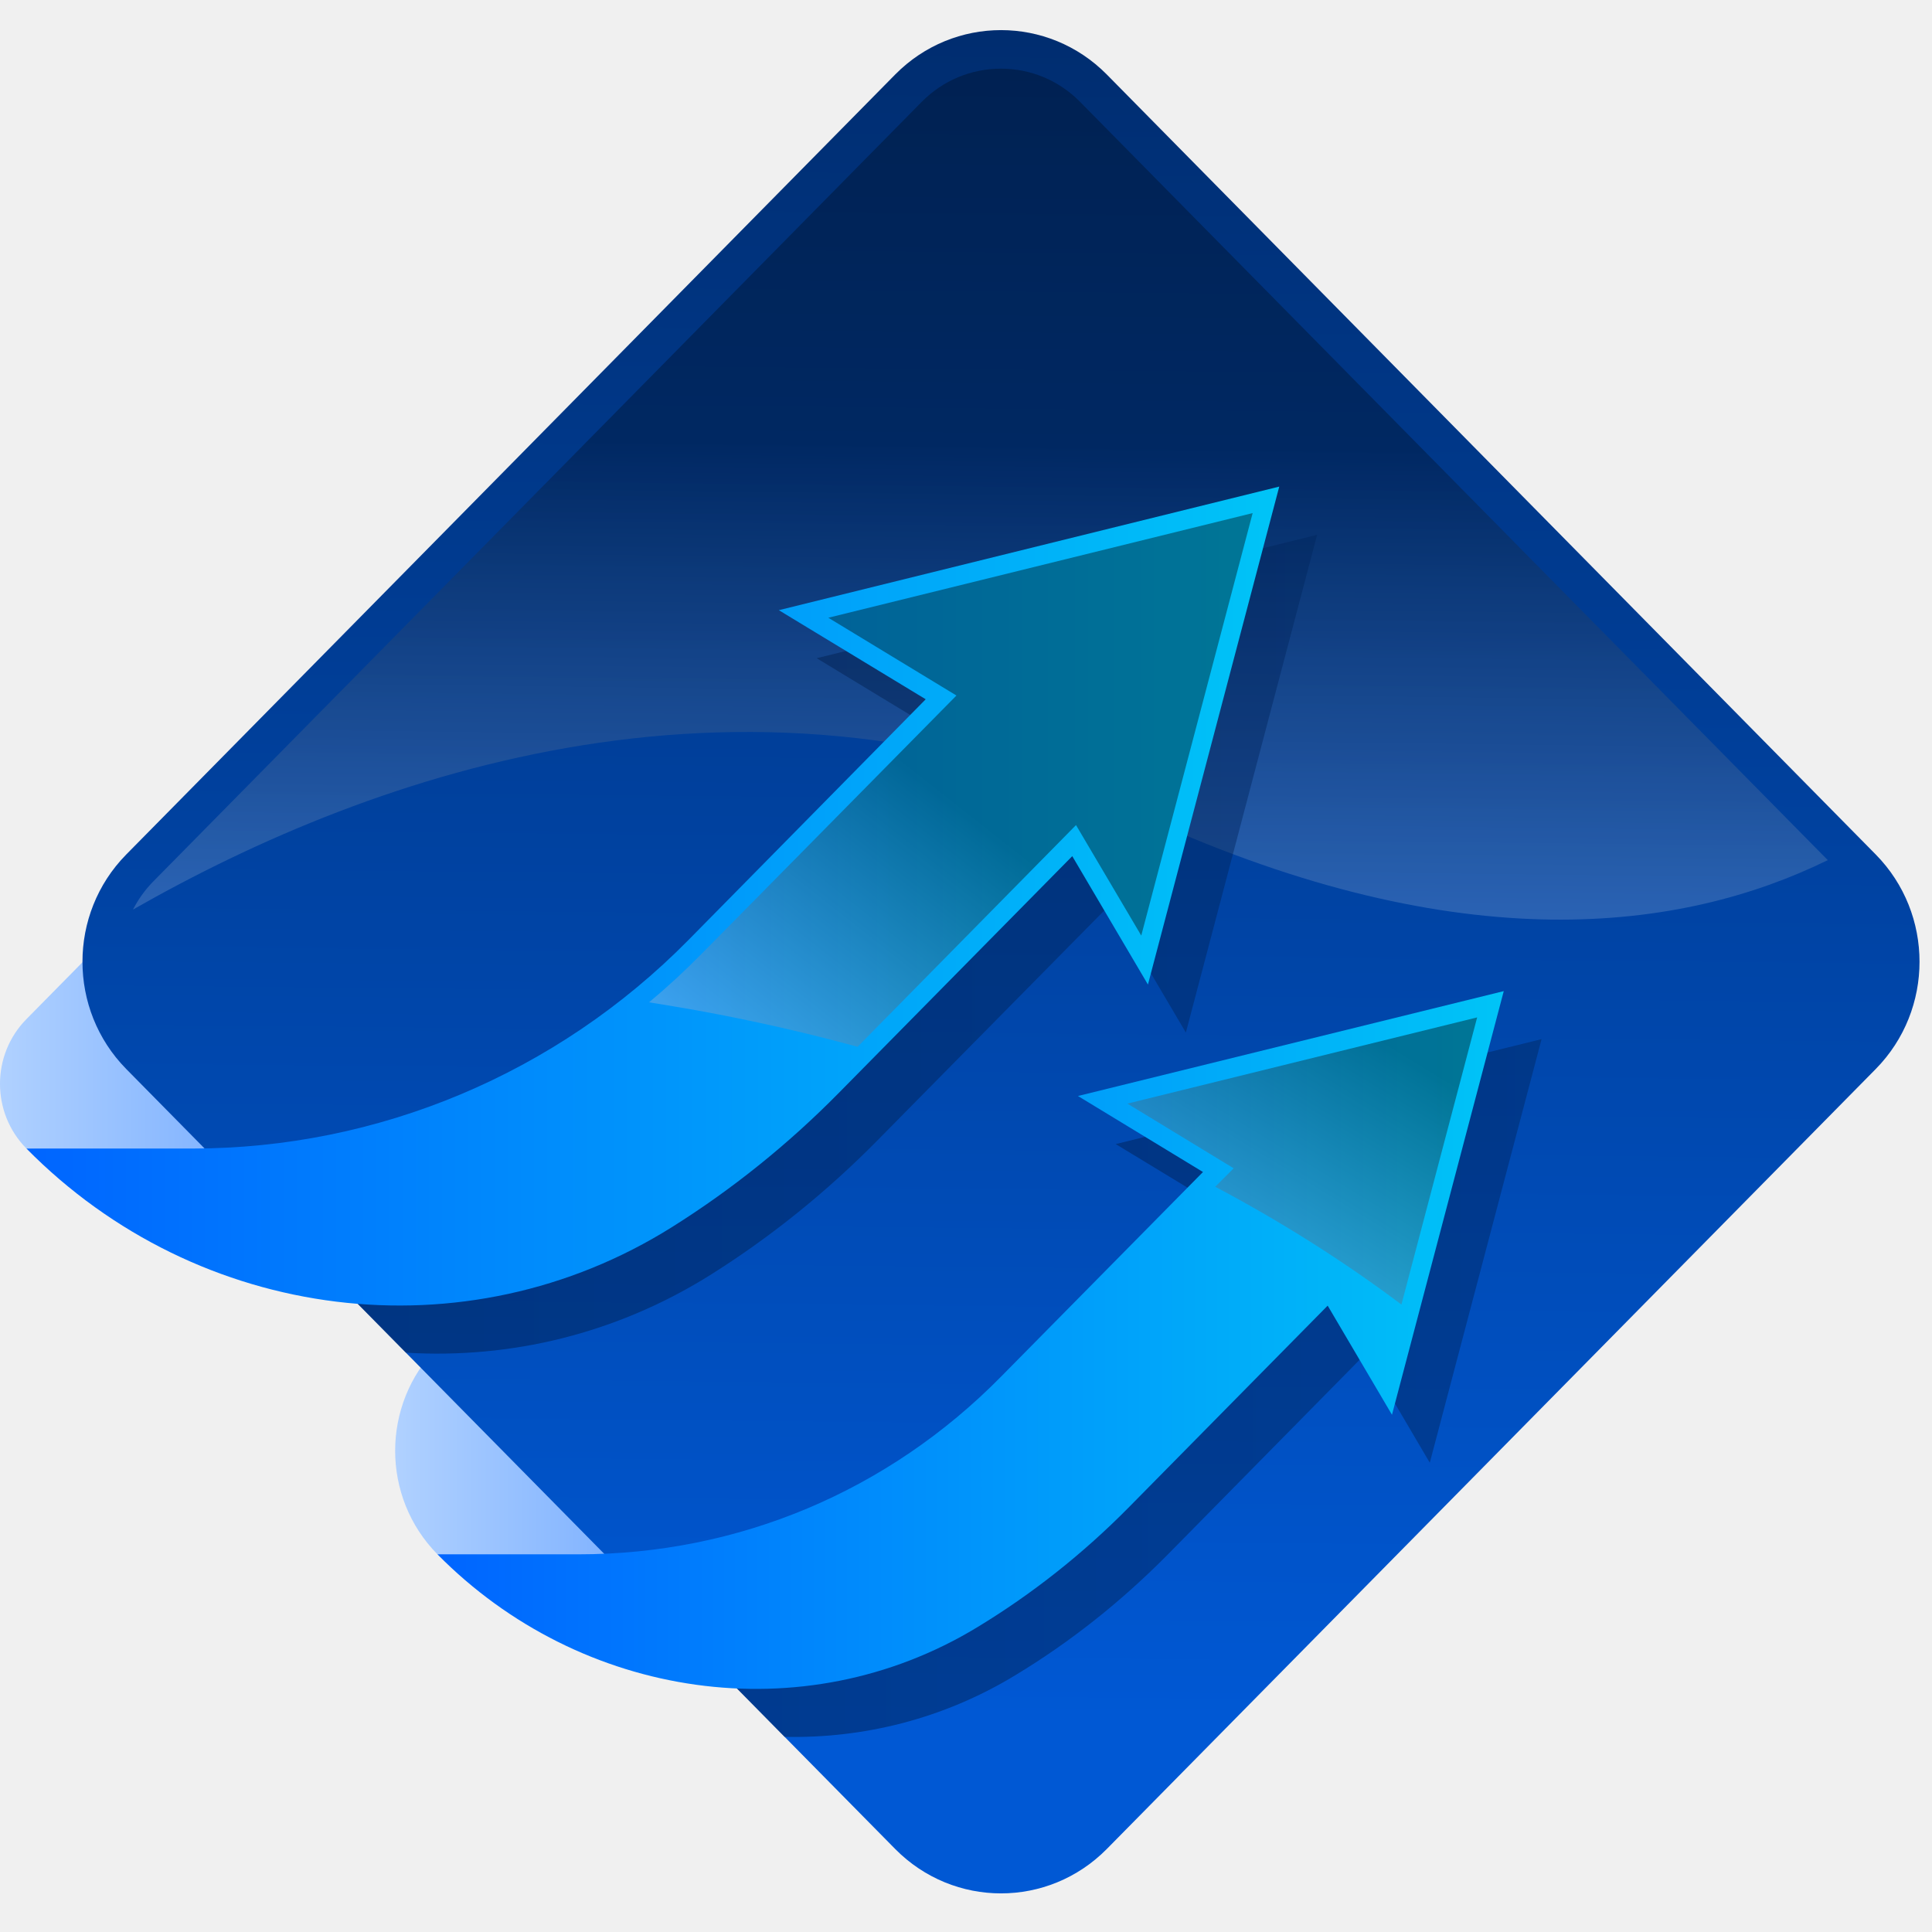
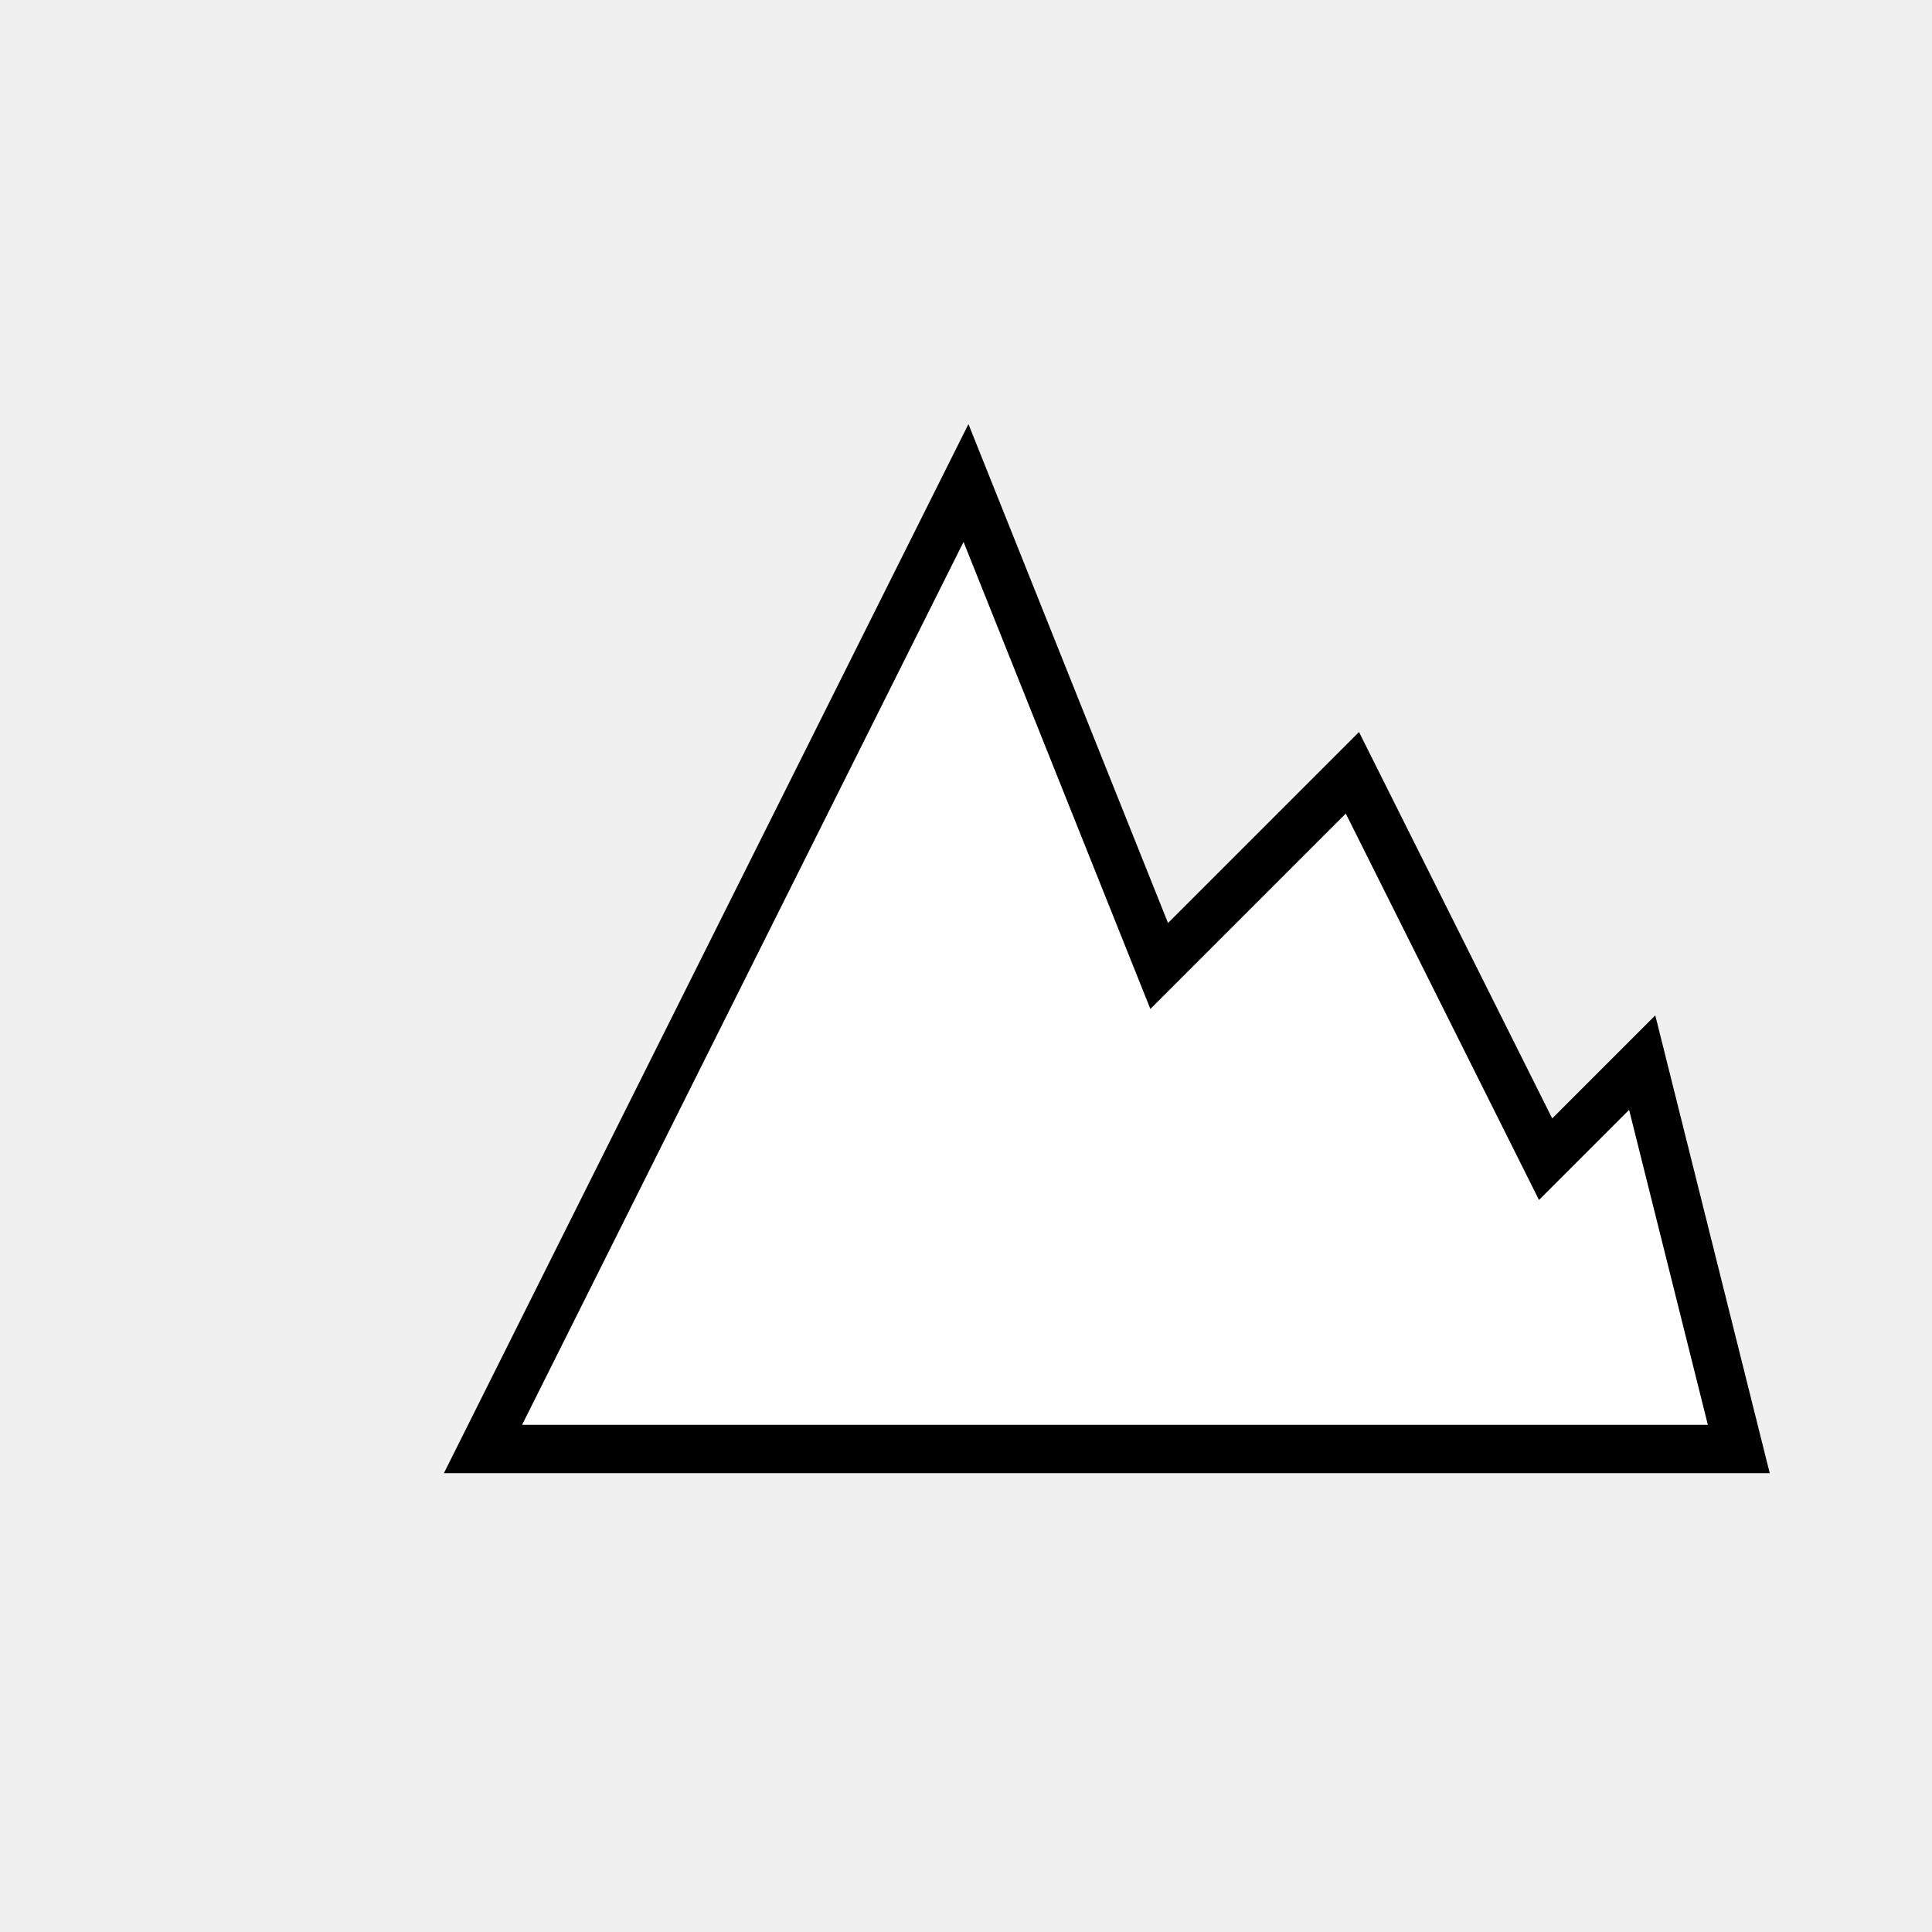
- <svg xmlns="http://www.w3.org/2000/svg" width="35" height="35" viewBox="0 0 35 35" fill="none">
-   <path d="M7.925 28.158C6.903 27.122 6.903 25.443 7.925 24.407L9.749 22.557L15.297 28.349L11.826 29.25L7.925 28.158Z" fill="url(#paint0_linear_3363_47878)" />
-   <path d="M0.479 20.807C-0.16 20.16 -0.16 19.11 0.479 18.462L3.05 15.854L8.357 21.237L0.479 20.807Z" fill="url(#paint1_linear_3363_47878)" />
-   <path d="M33.982 19.365L20.049 33.498C18.99 34.568 17.278 34.568 16.219 33.498L2.286 19.365C1.23 18.291 1.23 16.555 2.286 15.481L16.219 1.348C17.278 0.278 18.99 0.278 20.049 1.348L33.982 15.481C35.038 16.555 35.038 18.291 33.982 19.365Z" fill="url(#paint2_linear_3363_47878)" />
-   <path opacity="0.28" d="M33.112 15.582C30.465 16.879 26.474 17.405 20.798 14.836C13.626 11.593 6.809 13.967 2.409 16.478C2.502 16.297 2.622 16.126 2.773 15.972L16.703 1.84C17.085 1.456 17.594 1.244 18.133 1.244C18.673 1.244 19.182 1.456 19.564 1.843L33.112 15.582Z" fill="url(#paint3_linear_3363_47878)" />
-   <g opacity="0.44">
-     <path d="M27.927 18.825L25.902 26.499L24.74 24.523L21.144 28.173C20.305 29.02 19.381 29.753 18.387 30.352C17.094 31.137 15.647 31.496 14.213 31.465L11.79 29.006C14.447 28.856 16.919 27.741 18.817 25.816L22.481 22.103L20.212 20.726L27.927 18.825Z" fill="url(#paint4_linear_3363_47878)" />
-     <path d="M23.861 9.689L21.483 18.706L20.114 16.384L15.889 20.666C14.964 21.604 13.947 22.42 12.864 23.1C11.165 24.163 9.244 24.621 7.353 24.505L4.558 21.67C7.789 21.569 10.866 20.227 13.159 17.901L17.456 13.539L14.795 11.924L23.861 9.689Z" fill="url(#paint5_linear_3363_47878)" />
-   </g>
-   <path d="M27.242 17.955L25.217 25.63L24.052 23.653L20.456 27.3C19.618 28.15 18.693 28.88 17.701 29.481C14.556 31.388 10.516 30.786 7.925 28.158H10.479C13.371 28.158 16.087 27.017 18.132 24.942L21.793 21.232L19.528 19.855L27.242 17.955Z" fill="url(#paint6_linear_3363_47878)" />
-   <path d="M23.175 8.815L20.796 17.836L19.425 15.51L15.199 19.796C14.275 20.734 13.26 21.548 12.175 22.229C8.437 24.576 3.587 23.96 0.479 20.807H3.48C6.852 20.807 10.086 19.448 12.471 17.03L16.77 12.668L14.109 11.054L23.175 8.815Z" fill="url(#paint7_linear_3363_47878)" />
-   <g opacity="0.5">
-     <path opacity="0.78" d="M26.76 18.431L25.388 23.633C24.367 22.866 23.239 22.148 22.015 21.499L22.349 21.165L20.424 19.993L26.76 18.431Z" fill="url(#paint8_linear_3363_47878)" />
-     <path opacity="0.78" d="M22.693 9.295L20.675 16.949L19.493 14.947L15.536 18.964C14.594 18.706 13.625 18.486 12.631 18.305C12.339 18.253 12.046 18.204 11.758 18.158C12.088 17.883 12.408 17.587 12.714 17.276L17.327 12.6L15.006 11.191L22.693 9.295Z" fill="url(#paint9_linear_3363_47878)" />
-   </g>
-   <defs>
-     <linearGradient id="paint0_linear_3363_47878" x1="7.159" y1="25.903" x2="15.297" y2="25.903" gradientUnits="userSpaceOnUse">
-       <stop stop-color="#B0D1FF" />
-       <stop offset="1" stop-color="#4F93FF" />
-     </linearGradient>
-     <linearGradient id="paint1_linear_3363_47878" x1="-0" y1="18.545" x2="8.357" y2="18.545" gradientUnits="userSpaceOnUse">
-       <stop stop-color="#B0D1FF" />
-       <stop offset="1" stop-color="#4F93FF" />
-     </linearGradient>
-     <linearGradient id="paint2_linear_3363_47878" x1="18.006" y1="31.096" x2="18.36" y2="-5.689" gradientUnits="userSpaceOnUse">
-       <stop stop-color="#0058D4" />
-       <stop offset="1" stop-color="#00245B" />
-     </linearGradient>
-     <linearGradient id="paint3_linear_3363_47878" x1="17.854" y1="8.043" x2="17.736" y2="17.864" gradientUnits="userSpaceOnUse">
-       <stop />
-       <stop offset="1" stop-color="#B0D1FF" />
-     </linearGradient>
-     <linearGradient id="paint4_linear_3363_47878" x1="11.79" y1="25.146" x2="27.927" y2="25.146" gradientUnits="userSpaceOnUse">
-       <stop stop-color="#001334" />
-       <stop offset="1" stop-color="#00245B" />
-     </linearGradient>
-     <linearGradient id="paint5_linear_3363_47878" x1="4.558" y1="17.106" x2="23.861" y2="17.106" gradientUnits="userSpaceOnUse">
-       <stop stop-color="#001334" />
-       <stop offset="1" stop-color="#00245B" />
-     </linearGradient>
-     <linearGradient id="paint6_linear_3363_47878" x1="7.925" y1="24.275" x2="27.242" y2="24.275" gradientUnits="userSpaceOnUse">
-       <stop stop-color="#0065FF" />
-       <stop offset="1" stop-color="#00C4F7" />
-     </linearGradient>
-     <linearGradient id="paint7_linear_3363_47878" x1="0.479" y1="16.233" x2="23.175" y2="16.233" gradientUnits="userSpaceOnUse">
-       <stop stop-color="#0065FF" />
-       <stop offset="1" stop-color="#00C4F7" />
-     </linearGradient>
-     <linearGradient id="paint8_linear_3363_47878" x1="24.758" y1="18.693" x2="20.955" y2="24.921" gradientUnits="userSpaceOnUse">
-       <stop />
-       <stop offset="1" stop-color="#B0D1FF" />
-     </linearGradient>
-     <linearGradient id="paint9_linear_3363_47878" x1="17.413" y1="14.629" x2="12.923" y2="20.32" gradientUnits="userSpaceOnUse">
-       <stop />
-       <stop offset="1" stop-color="#B0D1FF" />
-     </linearGradient>
-   </defs>
+ <svg xmlns="http://www.w3.org/2000/svg" width="200" height="200" viewBox="0 0 200 200">
+   <path d="M 50,150 L 100,50 L 120,100 L 140,80 L 160,120 L 170,110 L 180,150 Z" fill="white" stroke="black" stroke-width="5" />
</svg>
